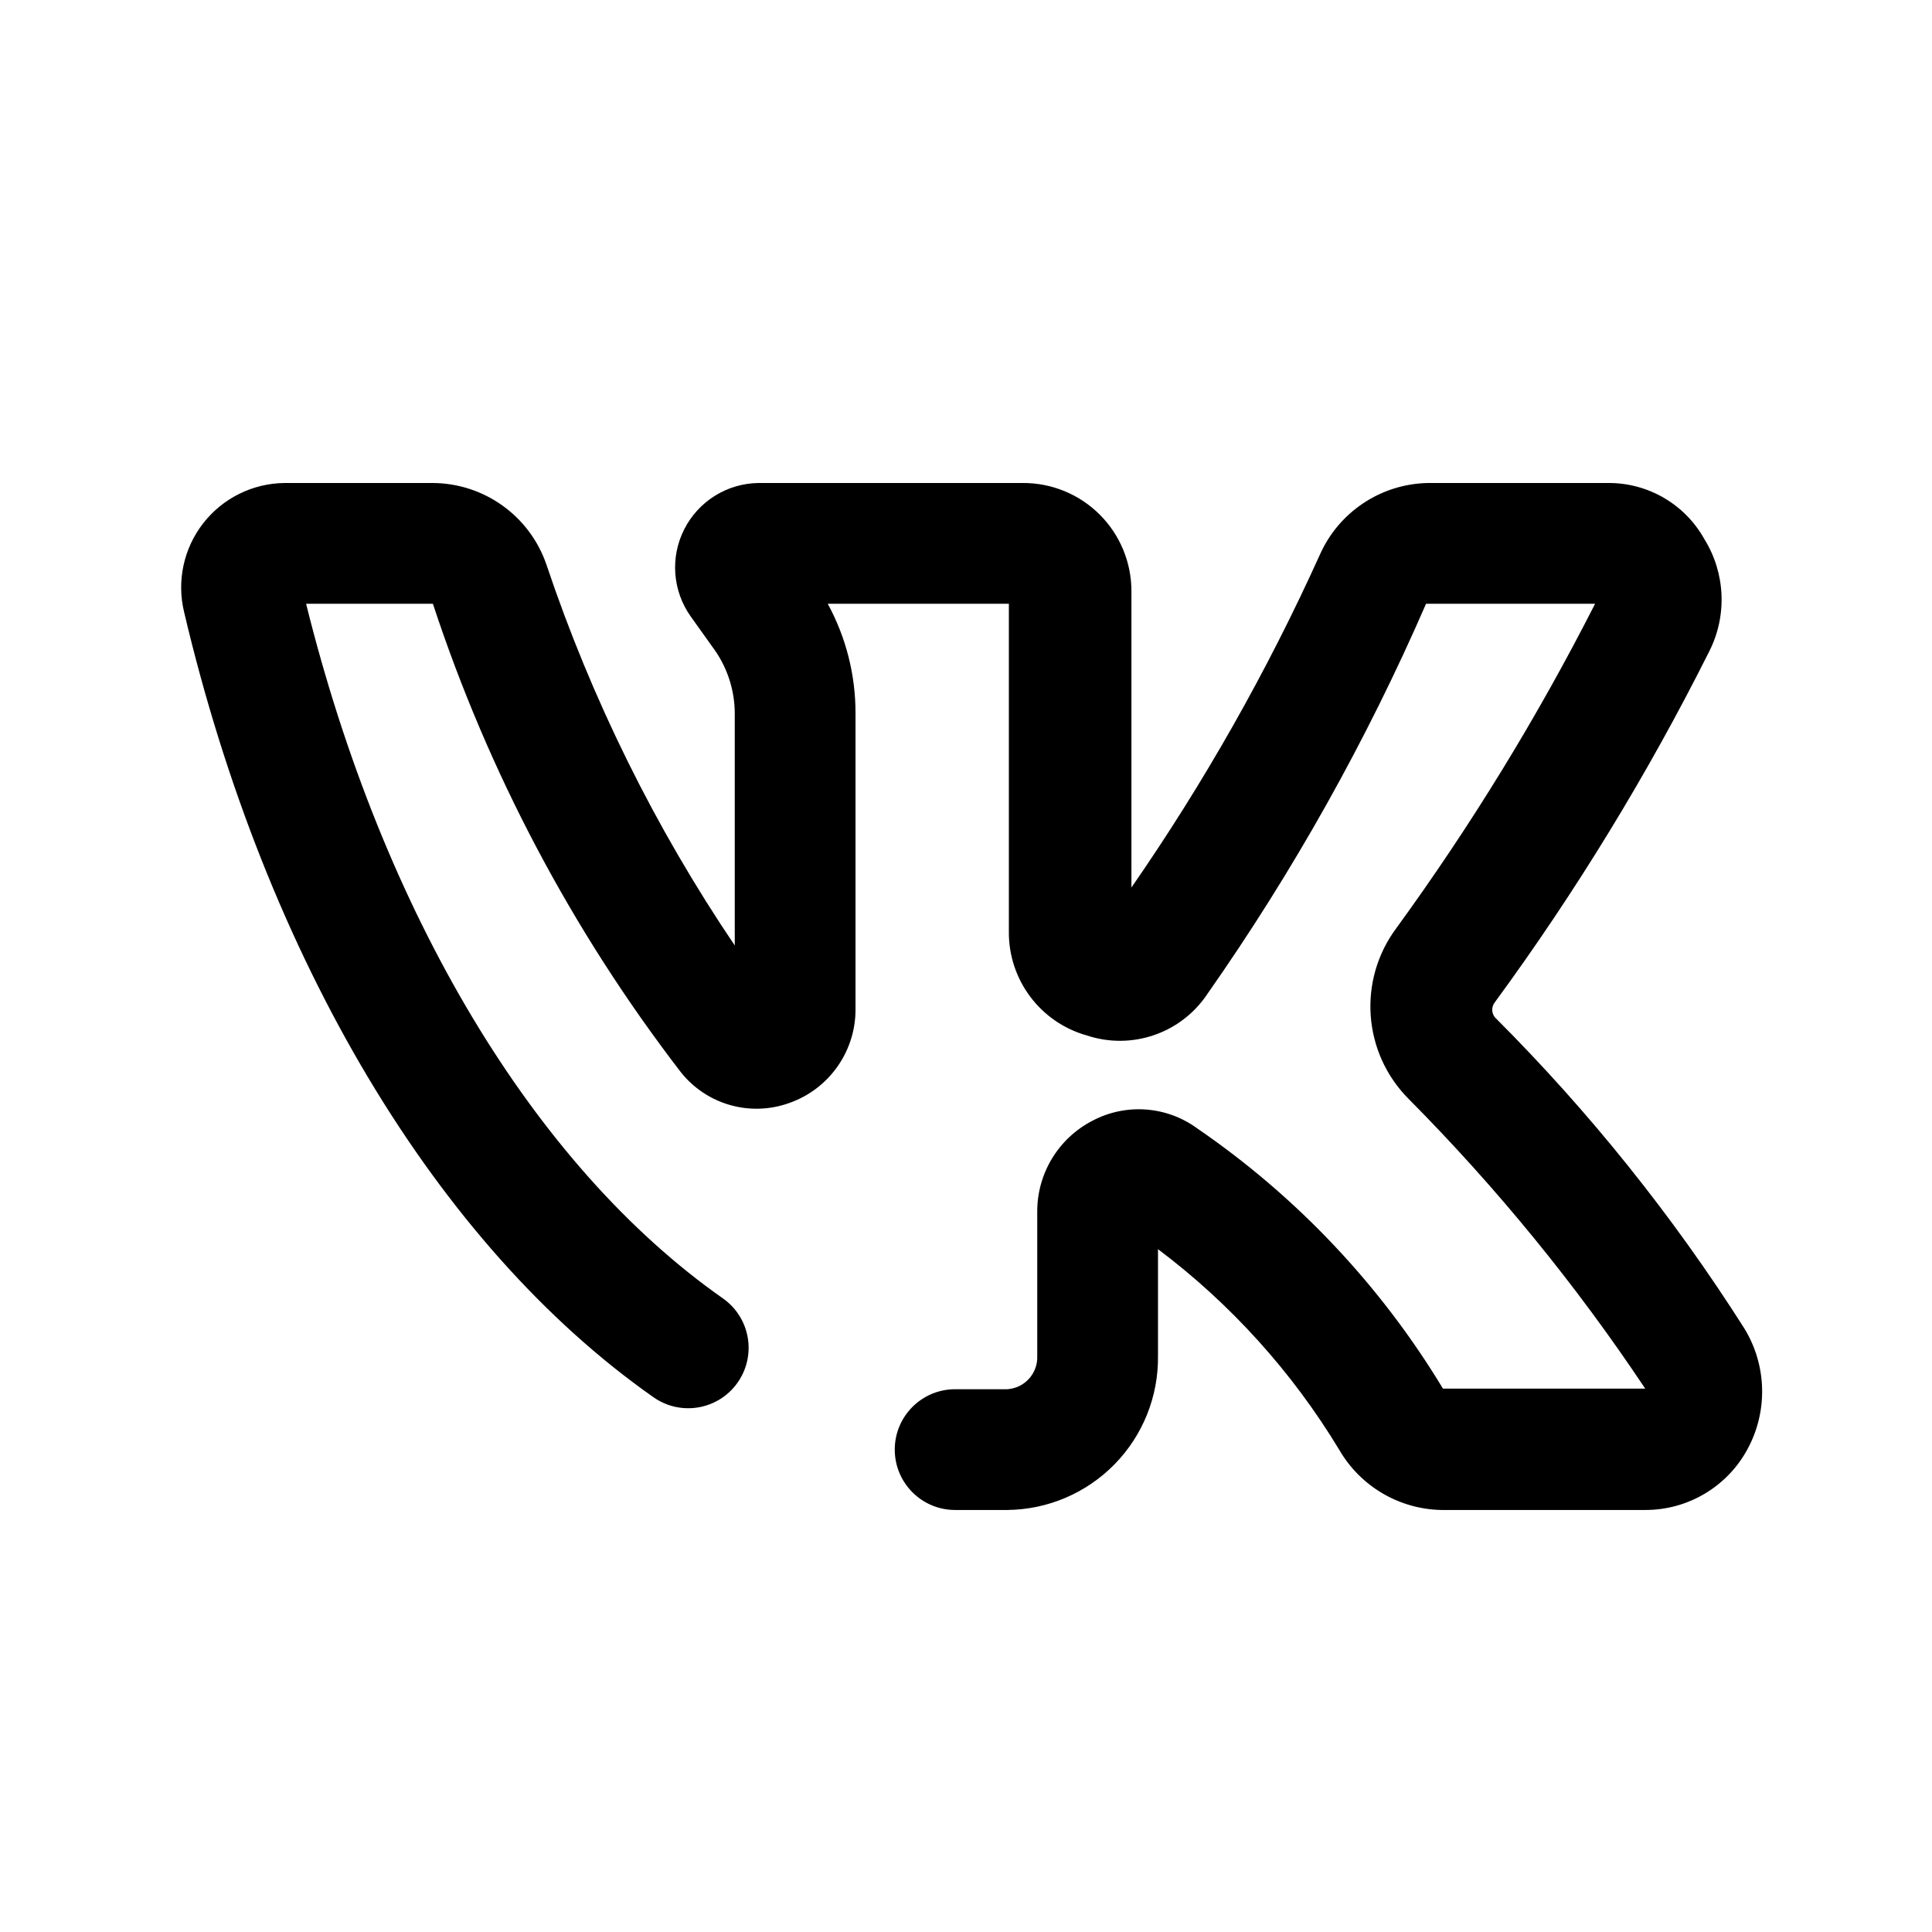
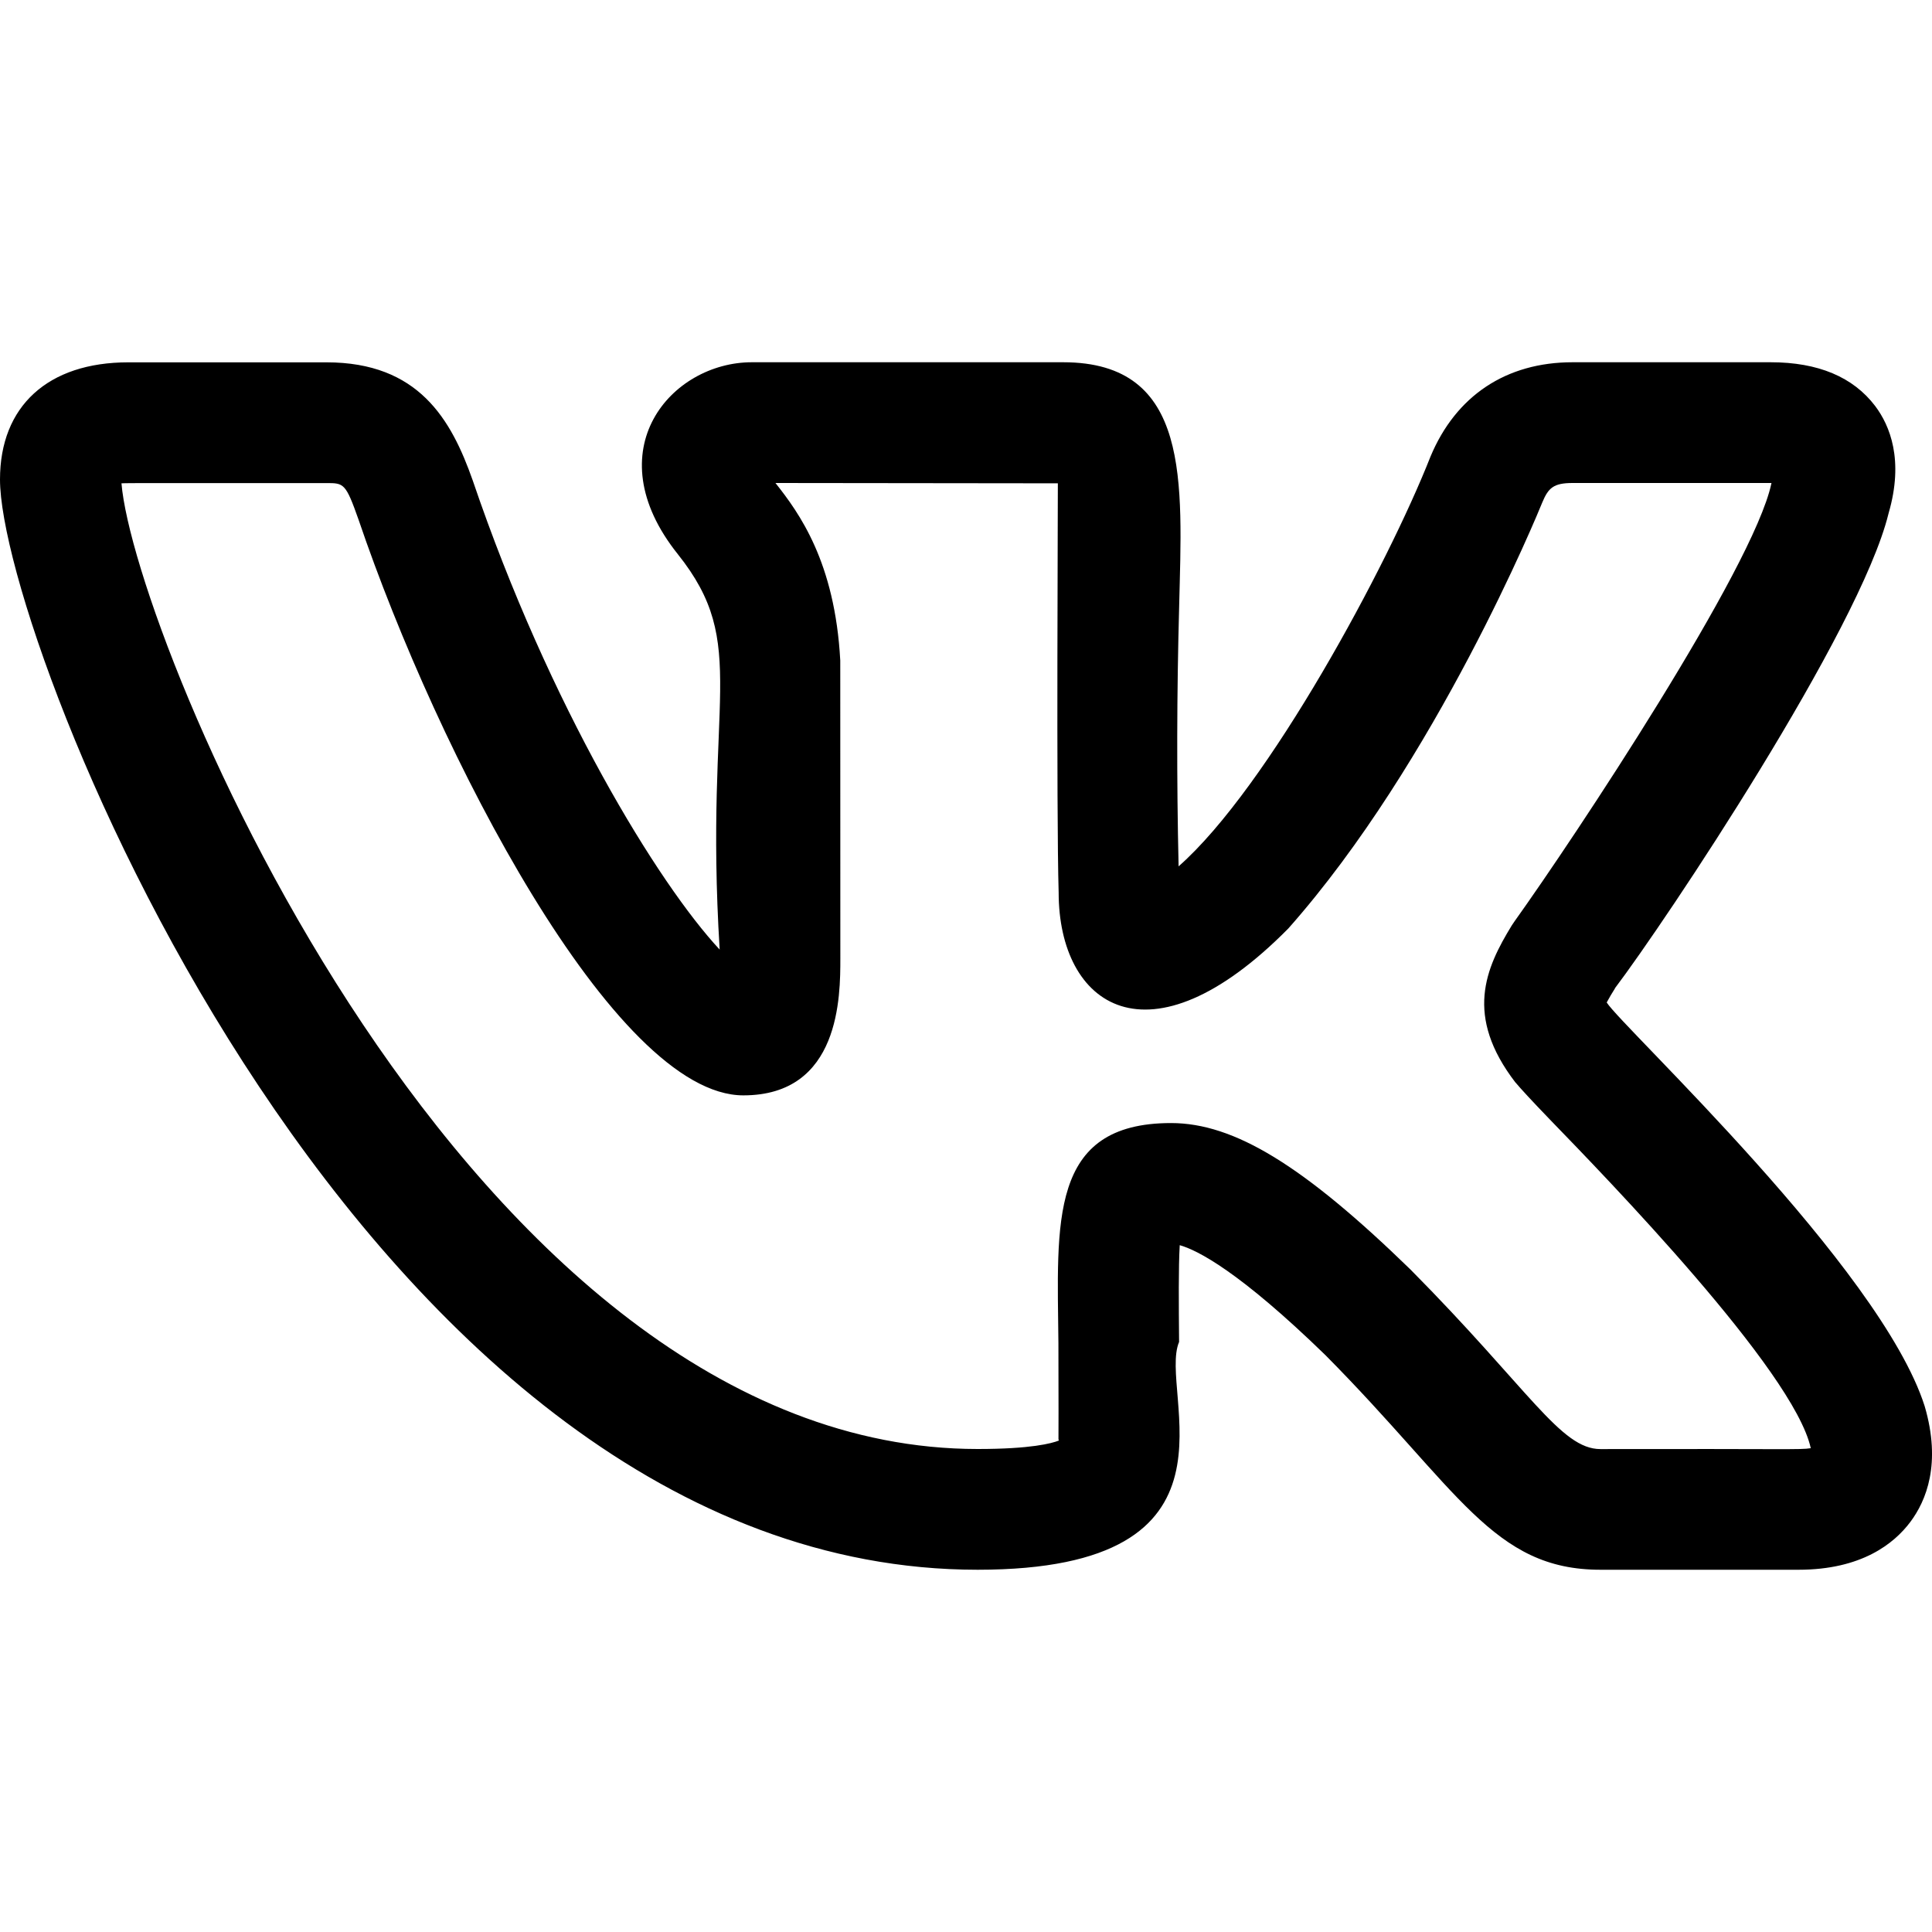
- <svg xmlns="http://www.w3.org/2000/svg" version="1.1" width="512" height="512" x="0" y="0" viewBox="0 0 32 32" style="enable-background:new 0 0 512 512" xml:space="preserve" class="">
+ <svg xmlns="http://www.w3.org/2000/svg" version="1.1" width="512" height="512" x="0" y="0" viewBox="0 0 24 24" style="enable-background:new 0 0 512 512" xml:space="preserve" class="">
  <g>
-     <path d="M28.89 22a30.07 30.07 0 0 0-4.13-5.15.2.2 0 0 1 0-.25 40.66 40.66 0 0 0 3.55-5.81 1.9 1.9 0 0 0-.08-1.86A1.81 1.81 0 0 0 26.65 8h-3a2 2 0 0 0-1.79 1.19 35 35 0 0 1-3.12 5.51V9.8a1.79 1.79 0 0 0-1.8-1.8h-4.38a1.4 1.4 0 0 0-1.12 2.21l.4.56a1.84 1.84 0 0 1 .33 1.05v3.84a26.11 26.11 0 0 1-3.12-6.31A2 2 0 0 0 7.16 8H4.71a1.73 1.73 0 0 0-1.66 2.14c1.35 5.73 4.18 10.48 7.77 13a1 1 0 0 0 1.39-.23 1 1 0 0 0-.23-1.4C8.84 19.31 6.34 15.12 5.07 10h2.1a26.12 26.12 0 0 0 4.1 7.75 1.6 1.6 0 0 0 1.8.52 1.64 1.64 0 0 0 1.1-1.57v-4.88a3.78 3.78 0 0 0-.46-1.82h3v5.43A1.77 1.77 0 0 0 18 17.15a1.74 1.74 0 0 0 2-.69A36.87 36.87 0 0 0 23.62 10h2.8a39.81 39.81 0 0 1-3.29 5.37 2.17 2.17 0 0 0 .2 2.83 32.08 32.08 0 0 1 3.92 4.8H23.9a14 14 0 0 0-4.07-4.31 1.64 1.64 0 0 0-1.73-.13 1.69 1.69 0 0 0-.92 1.52v2.38a.53.53 0 0 1-.5.55h-.86a1 1 0 0 0 0 2h.86a2.52 2.52 0 0 0 2.5-2.55v-1.77a11.78 11.78 0 0 1 3 3.32 2 2 0 0 0 1.69 1h3.38a1.92 1.92 0 0 0 1.69-1 2 2 0 0 0-.05-2.01Z" data-name="vk, vkontakte, media, social" fill="#000000" opacity="1" data-original="#000000" class="" />
+     <path d="M12.145 19.5c3.472 0 2.234-2.198 2.502-2.83-.004-.472-.008-.926.008-1.202.22.062.739.325 1.811 1.367 1.655 1.67 2.078 2.665 3.415 2.665h2.461c.78 0 1.186-.323 1.389-.594.196-.262.388-.722.178-1.438-.549-1.724-3.751-4.701-3.95-5.015a2.84 2.84 0 0 1 .103-.175h-.002c.632-.835 3.044-4.449 3.399-5.895a.019.019 0 0 0 .002-.008c.192-.66.016-1.088-.166-1.33-.274-.362-.71-.545-1.299-.545h-2.461c-.824 0-1.449.415-1.765 1.172-.529 1.345-2.015 4.111-3.129 5.09a64.114 64.114 0 0 1 .007-3.233c.036-1.535.152-3.029-1.441-3.029H9.339c-.998 0-1.953 1.09-.919 2.384.904 1.134.325 1.766.52 4.912-.76-.815-2.112-3.016-3.068-5.829-.268-.761-.674-1.466-1.817-1.466H1.594C.596 4.501 0 5.045 0 5.956 0 8.002 4.529 19.5 12.145 19.5zM4.055 6.001c.217 0 .239 0 .4.457.979 2.883 3.175 7.149 4.779 7.149 1.205 0 1.205-1.235 1.205-1.7l-.001-3.702C10.372 6.98 9.926 6.37 9.633 6l3.508.004c.002.017-.02 4.095.01 5.083 0 1.403 1.114 2.207 2.853.447 1.835-2.071 3.104-5.167 3.155-5.293.075-.18.14-.241.376-.241H22.006l-.002.009c-.225 1.05-2.446 4.396-3.189 5.435l-.034.05c-.327.534-.593 1.124.045 1.954h.001c.058.07.209.234.429.462.684.706 3.03 3.12 3.238 4.08-.138.022-.288.006-2.613.011-.495 0-.882-.74-2.359-2.23-1.328-1.292-2.19-1.82-2.975-1.82-1.524 0-1.413 1.237-1.399 2.733.005 1.622-.005 1.109.006 1.211-.089.035-.344.105-1.009.105C5.8 18 1.668 7.929 1.509 6.004c.055-.005.812-.002 2.546-.003z" fill="#000000" opacity="1" data-original="#000000" class="" />
  </g>
</svg>
